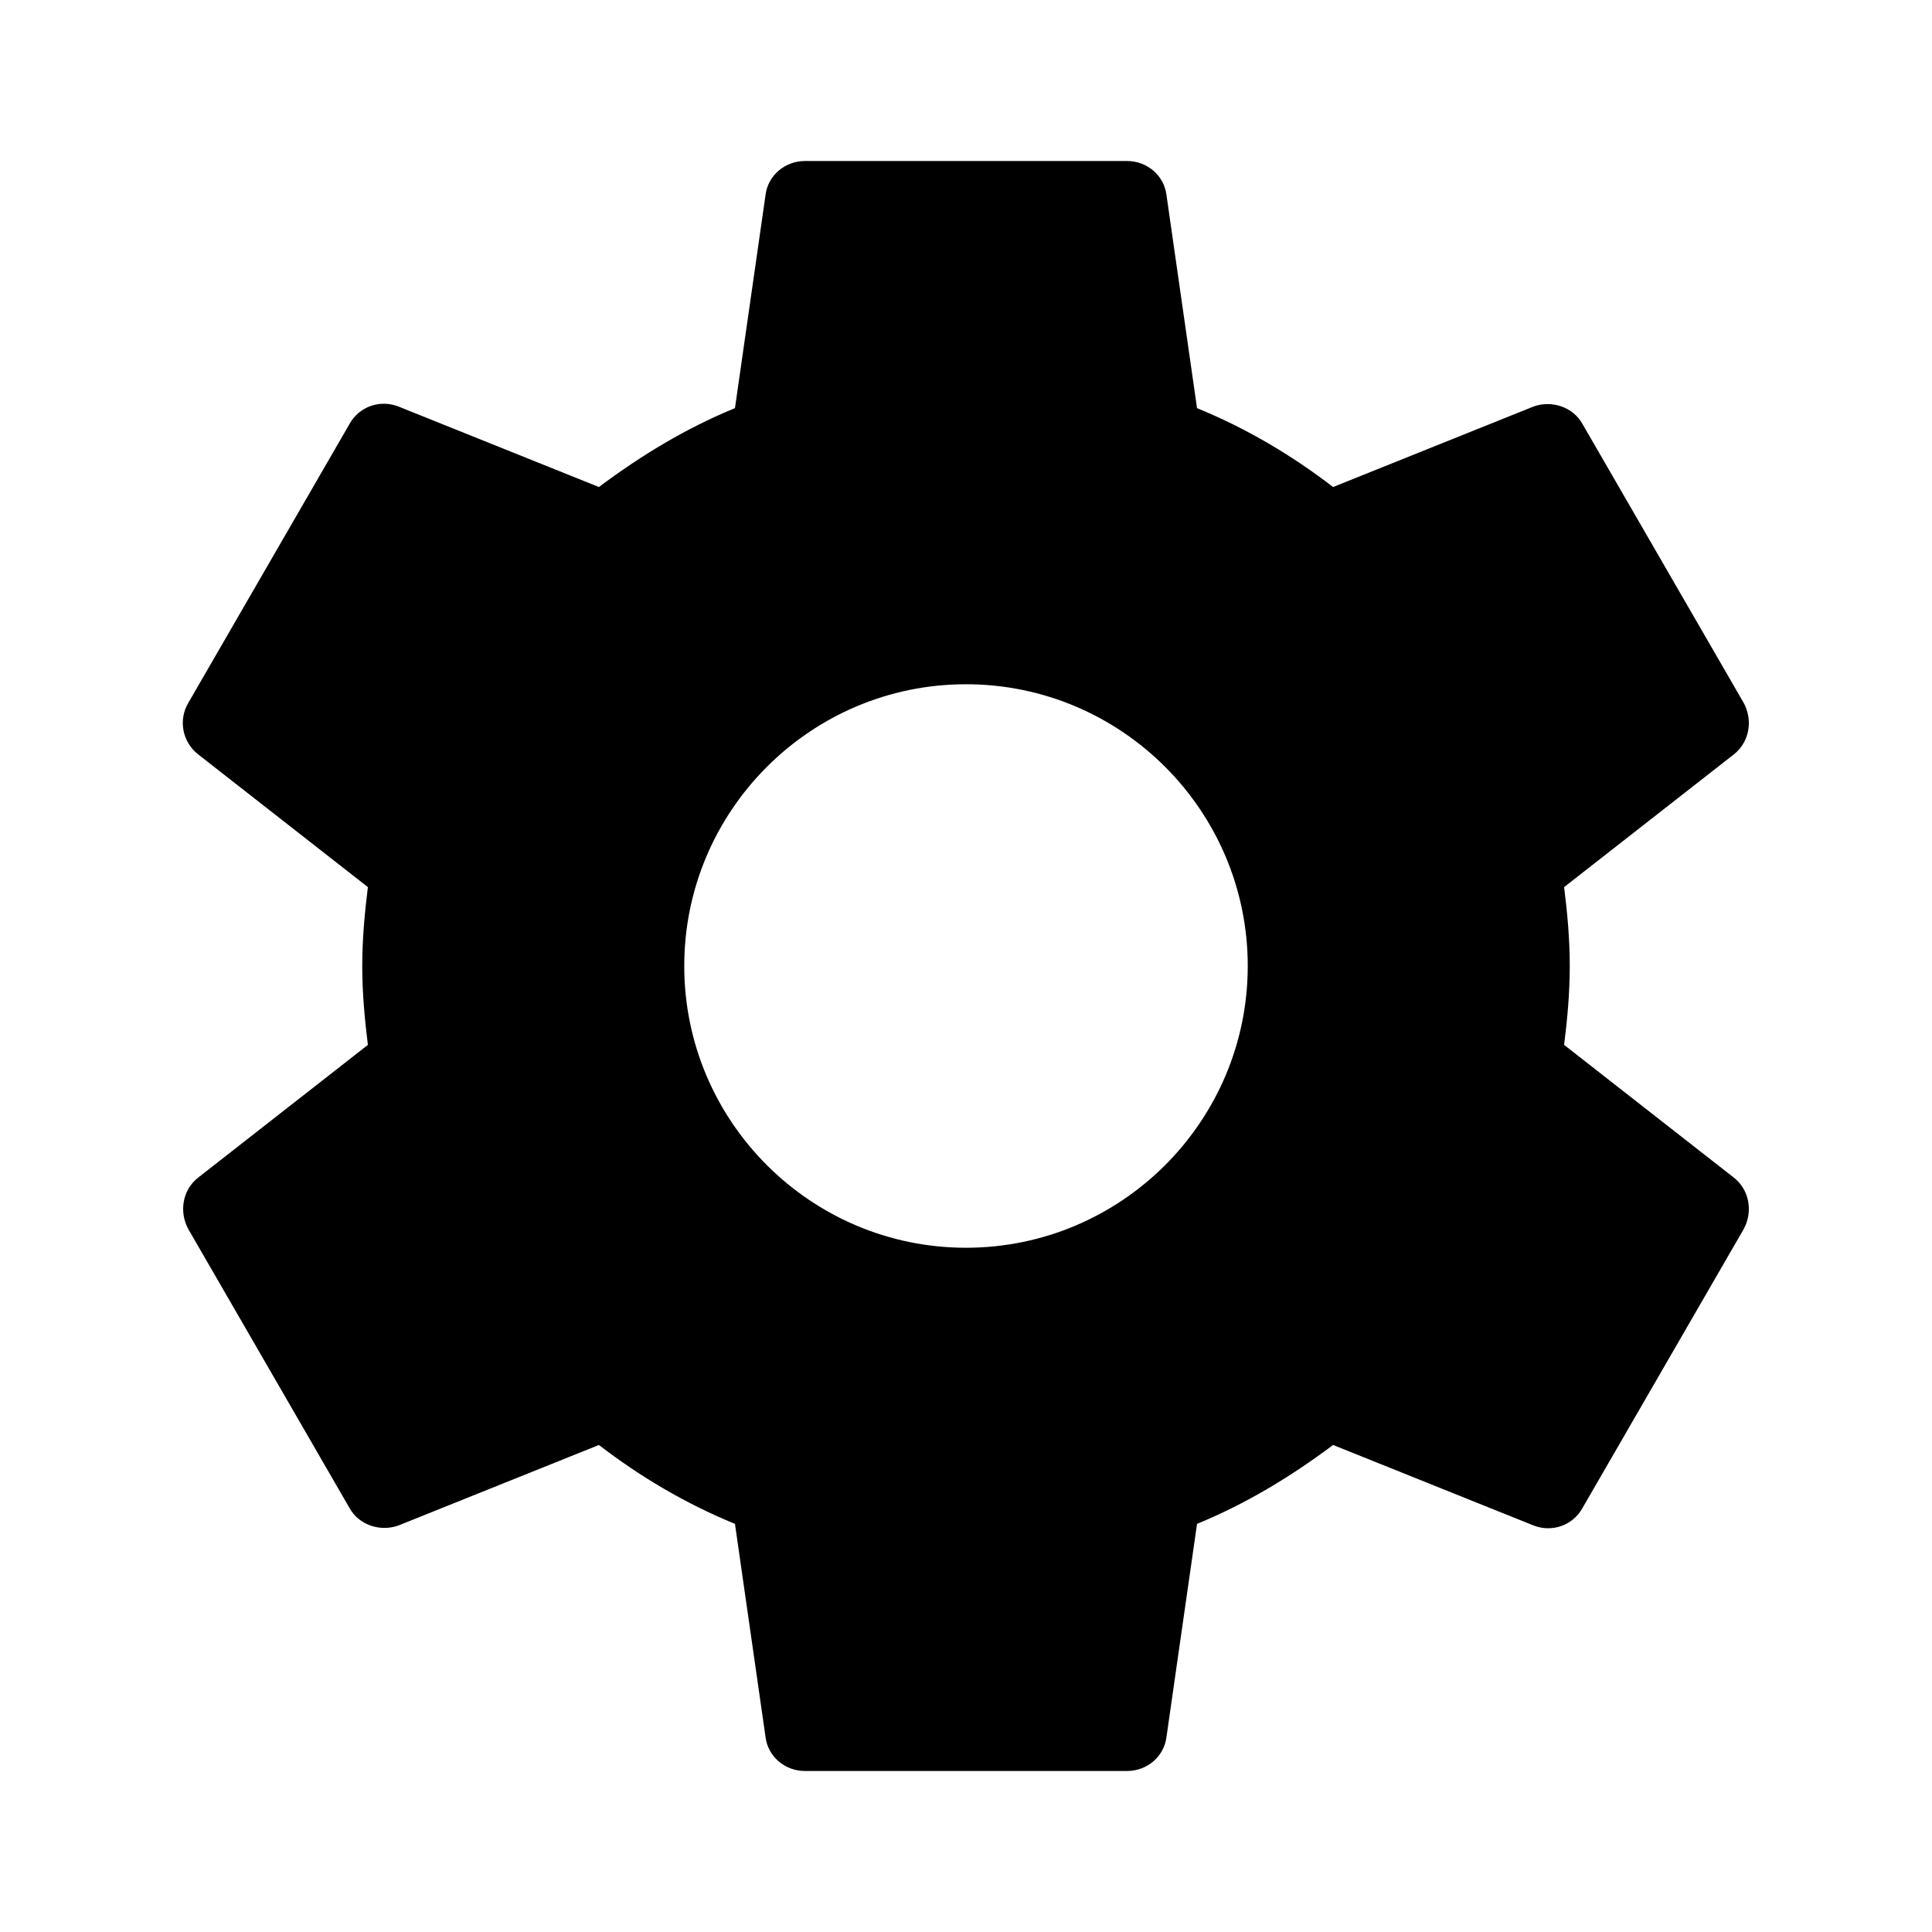
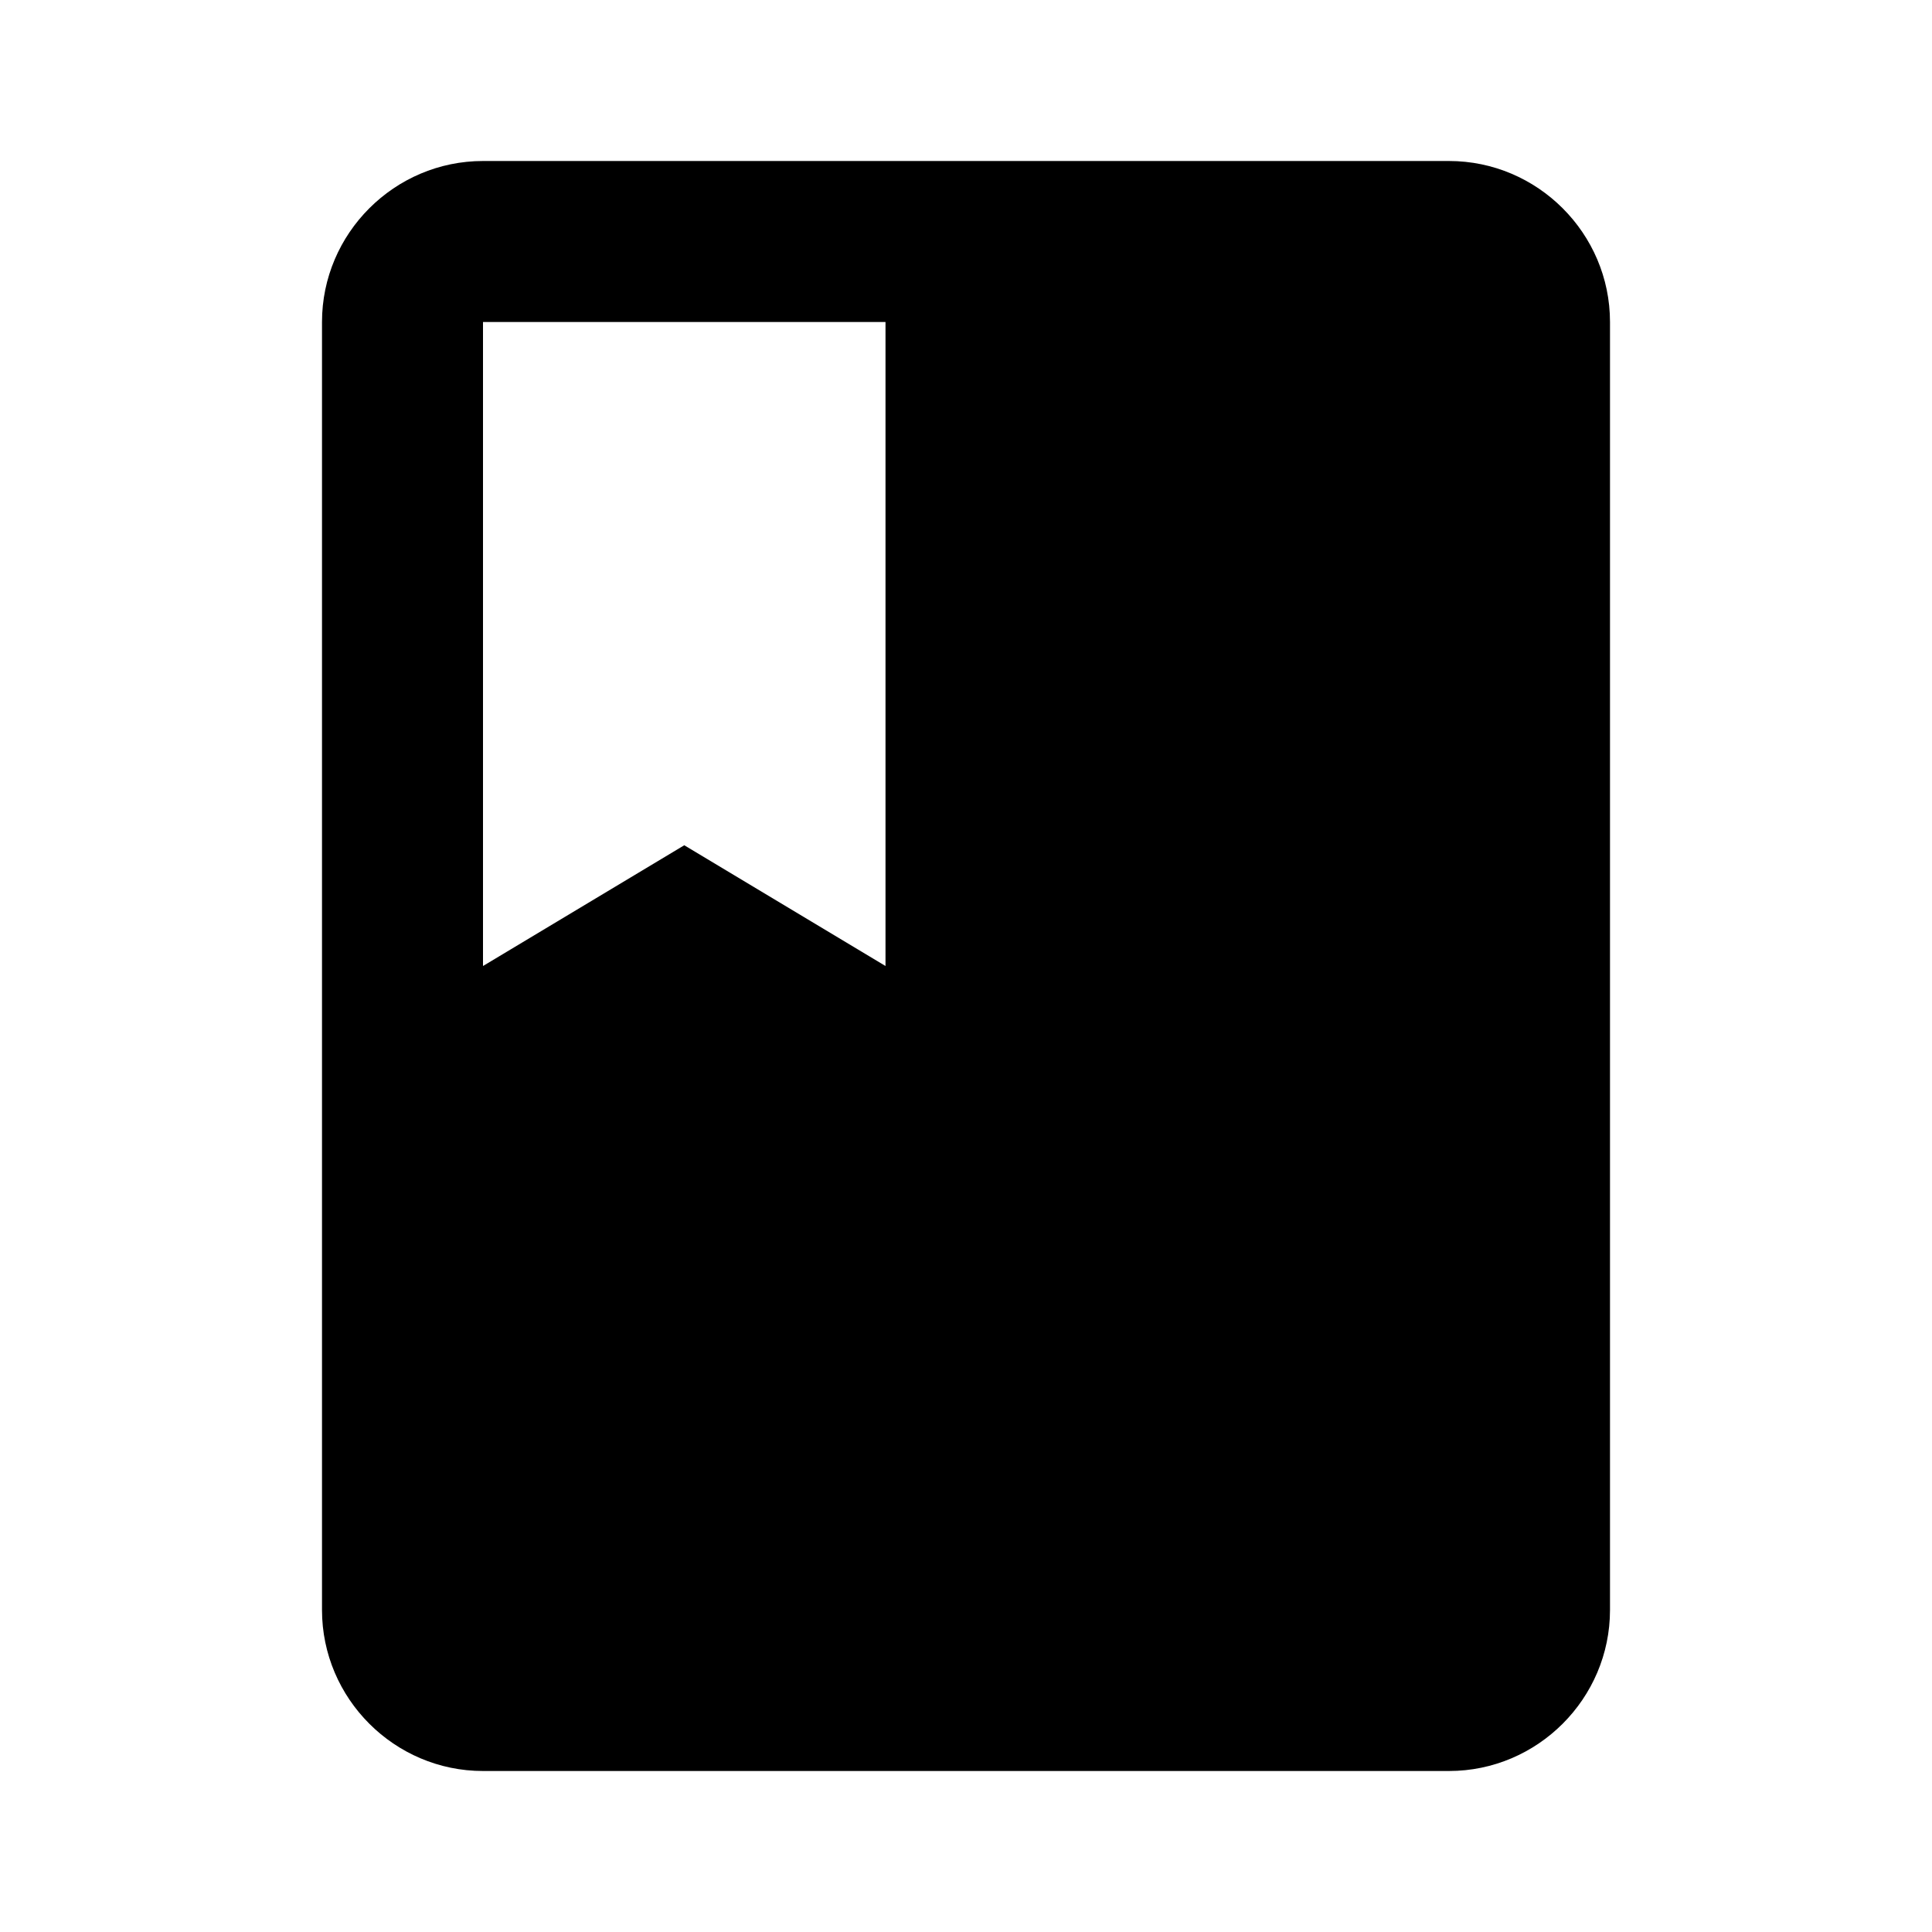
<svg xmlns="http://www.w3.org/2000/svg" height="24" viewBox="0 0 24 24" width="24">
-   <path d="M19.43 12.98c.04-.32.07-.64.07-.98s-.03-.66-.07-.98l2.11-1.65c.19-.15.24-.42.12-.64l-2-3.46c-.12-.22-.39-.3-.61-.22l-2.49 1c-.52-.4-1.08-.73-1.69-.98l-.38-2.65C14.46 2.18 14.25 2 14 2h-4c-.25 0-.46.18-.49.42l-.38 2.65c-.61.25-1.17.59-1.69.98l-2.49-1c-.23-.09-.49 0-.61.22l-2 3.46c-.13.22-.07.49.12.64l2.11 1.65c-.04.32-.07.65-.07.98s.03.66.07.98l-2.11 1.65c-.19.15-.24.42-.12.64l2 3.46c.12.22.39.3.61.22l2.49-1c.52.4 1.08.73 1.69.98l.38 2.65c.03.24.24.42.49.42h4c.25 0 .46-.18.49-.42l.38-2.65c.61-.25 1.17-.59 1.69-.98l2.49 1c.23.09.49 0 .61-.22l2-3.46c.12-.22.07-.49-.12-.64l-2.11-1.65zM12 15.5c-1.93 0-3.5-1.57-3.5-3.5s1.57-3.5 3.5-3.5 3.5 1.57 3.5 3.5-1.57 3.5-3.5 3.5z" />
+   <path d="M18 2H6c-1.1 0-2 .9-2 2v16c0 1.1.9 2 2 2h12c1.1 0 2-.9 2-2V4c0-1.1-.9-2-2-2zM6 4h5v8l-2.5-1.5L6 12V4z" />
</svg>
